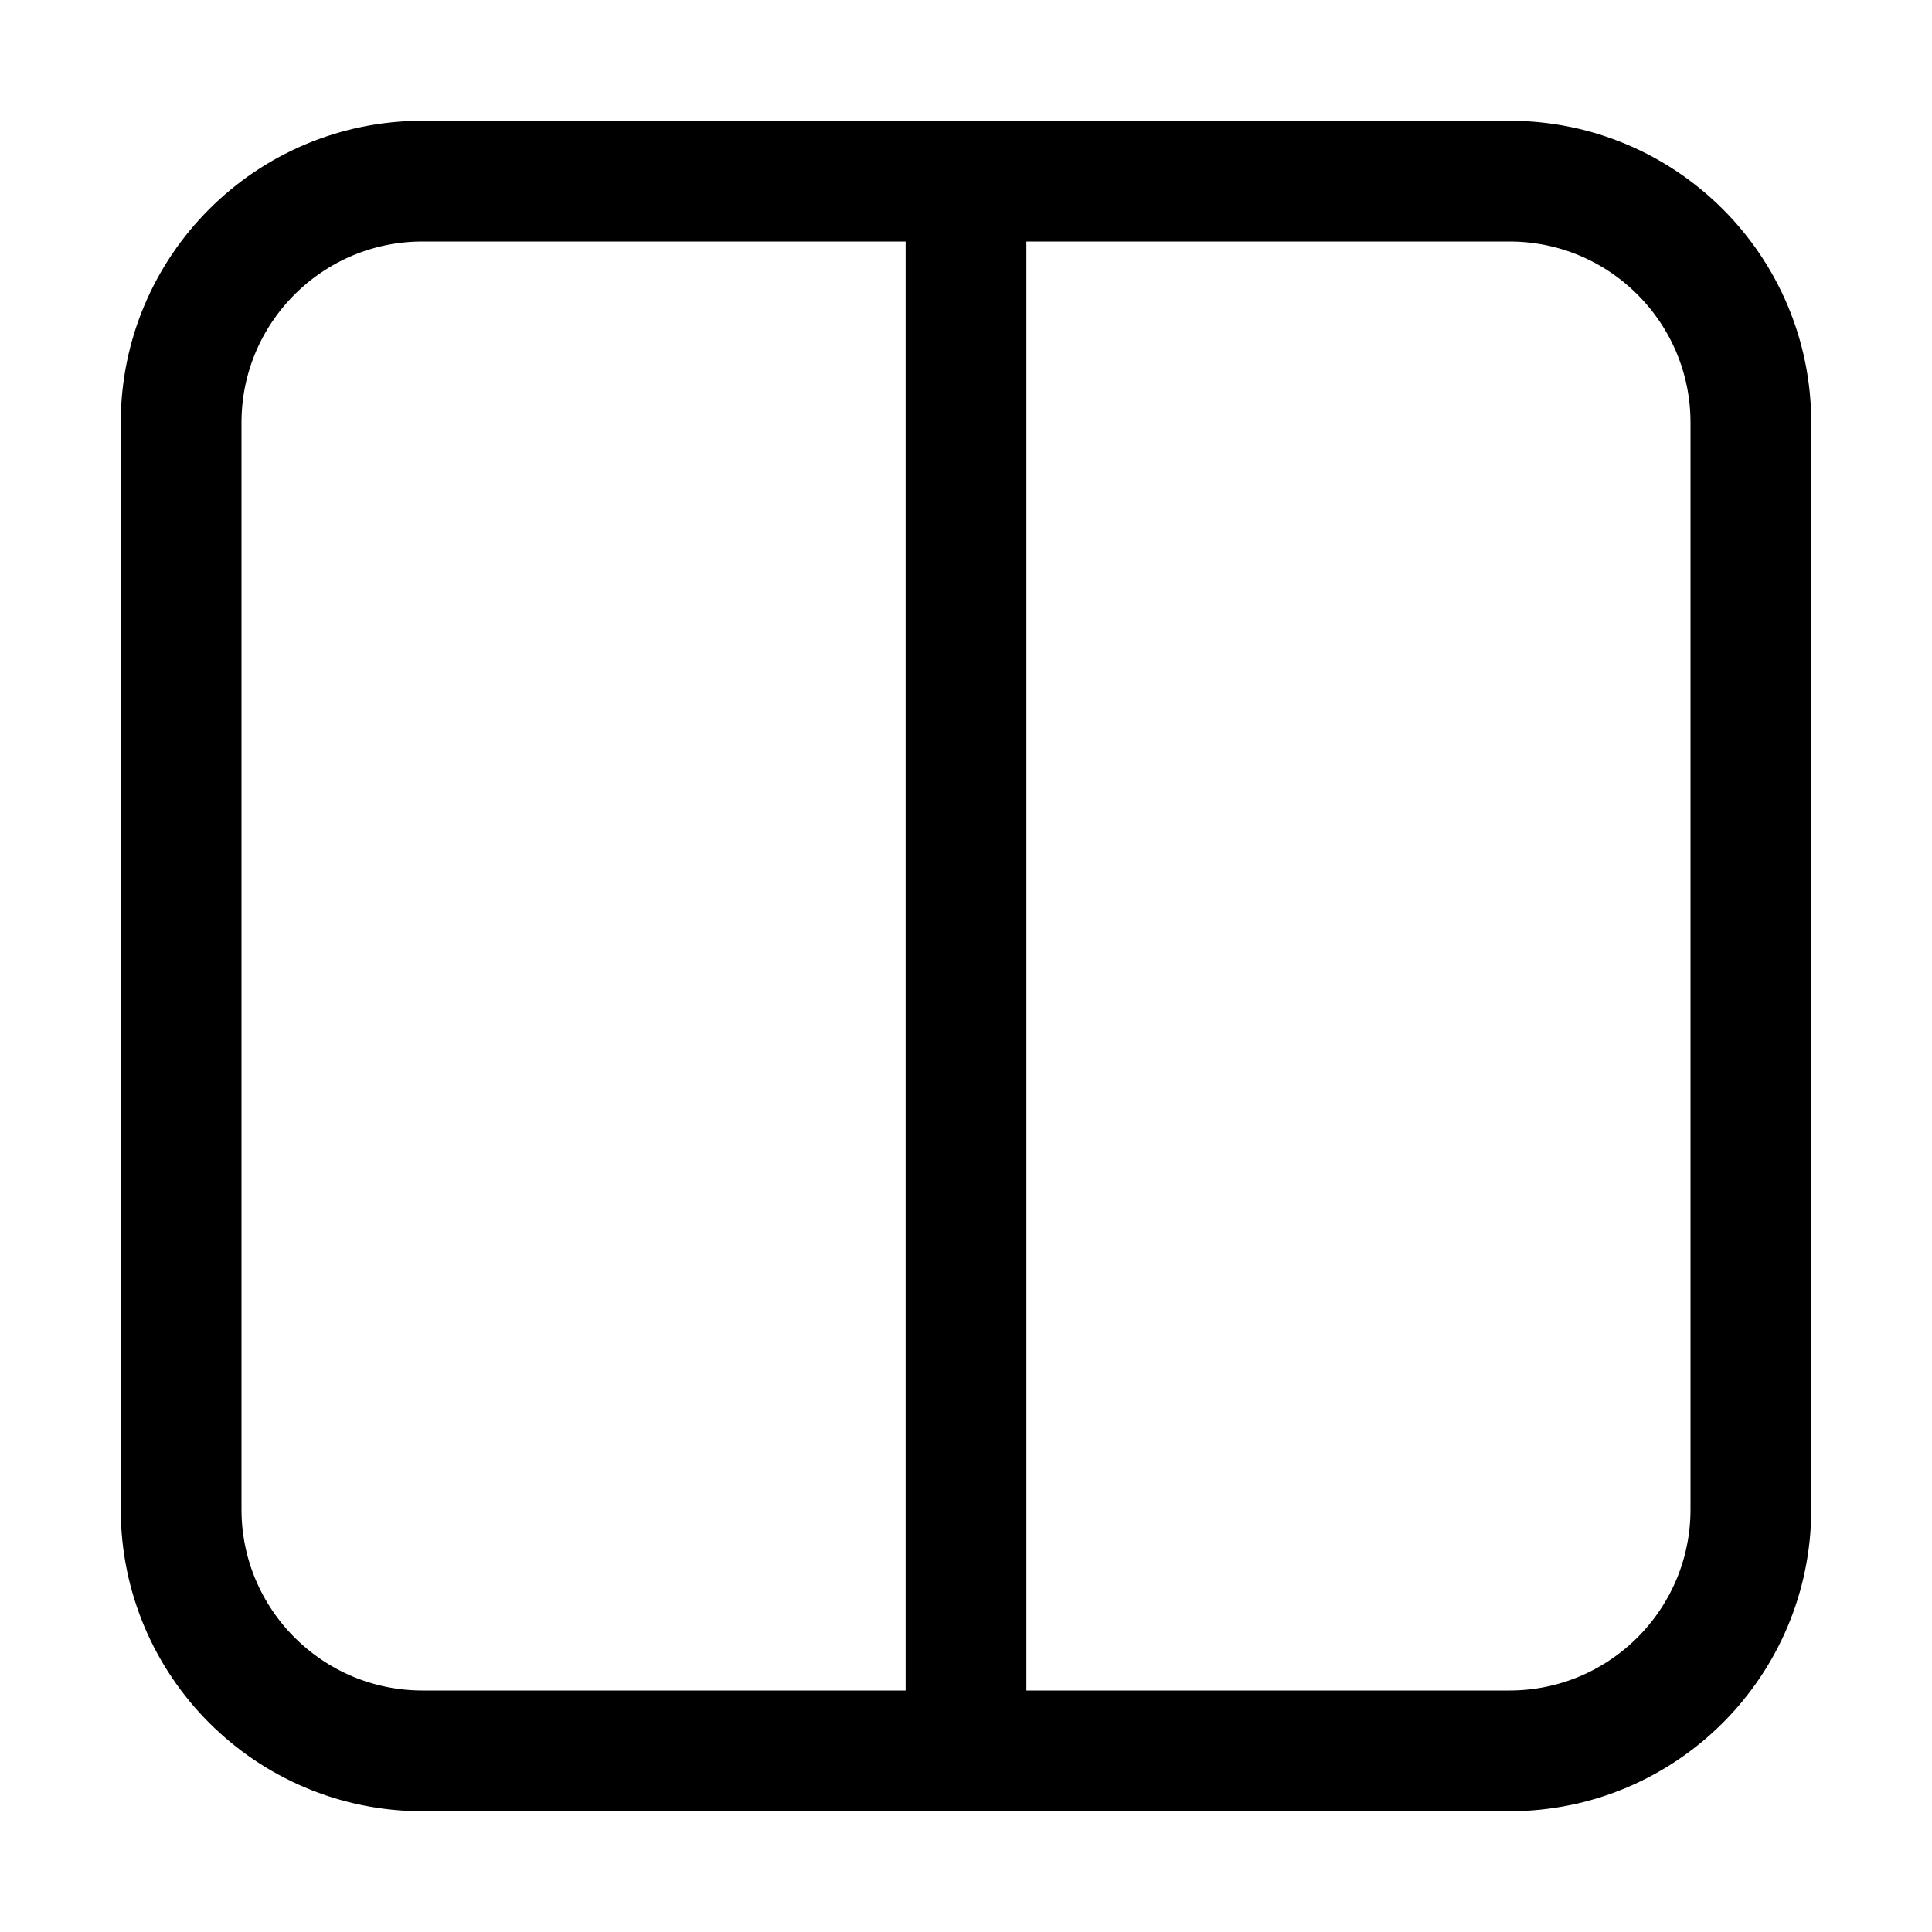
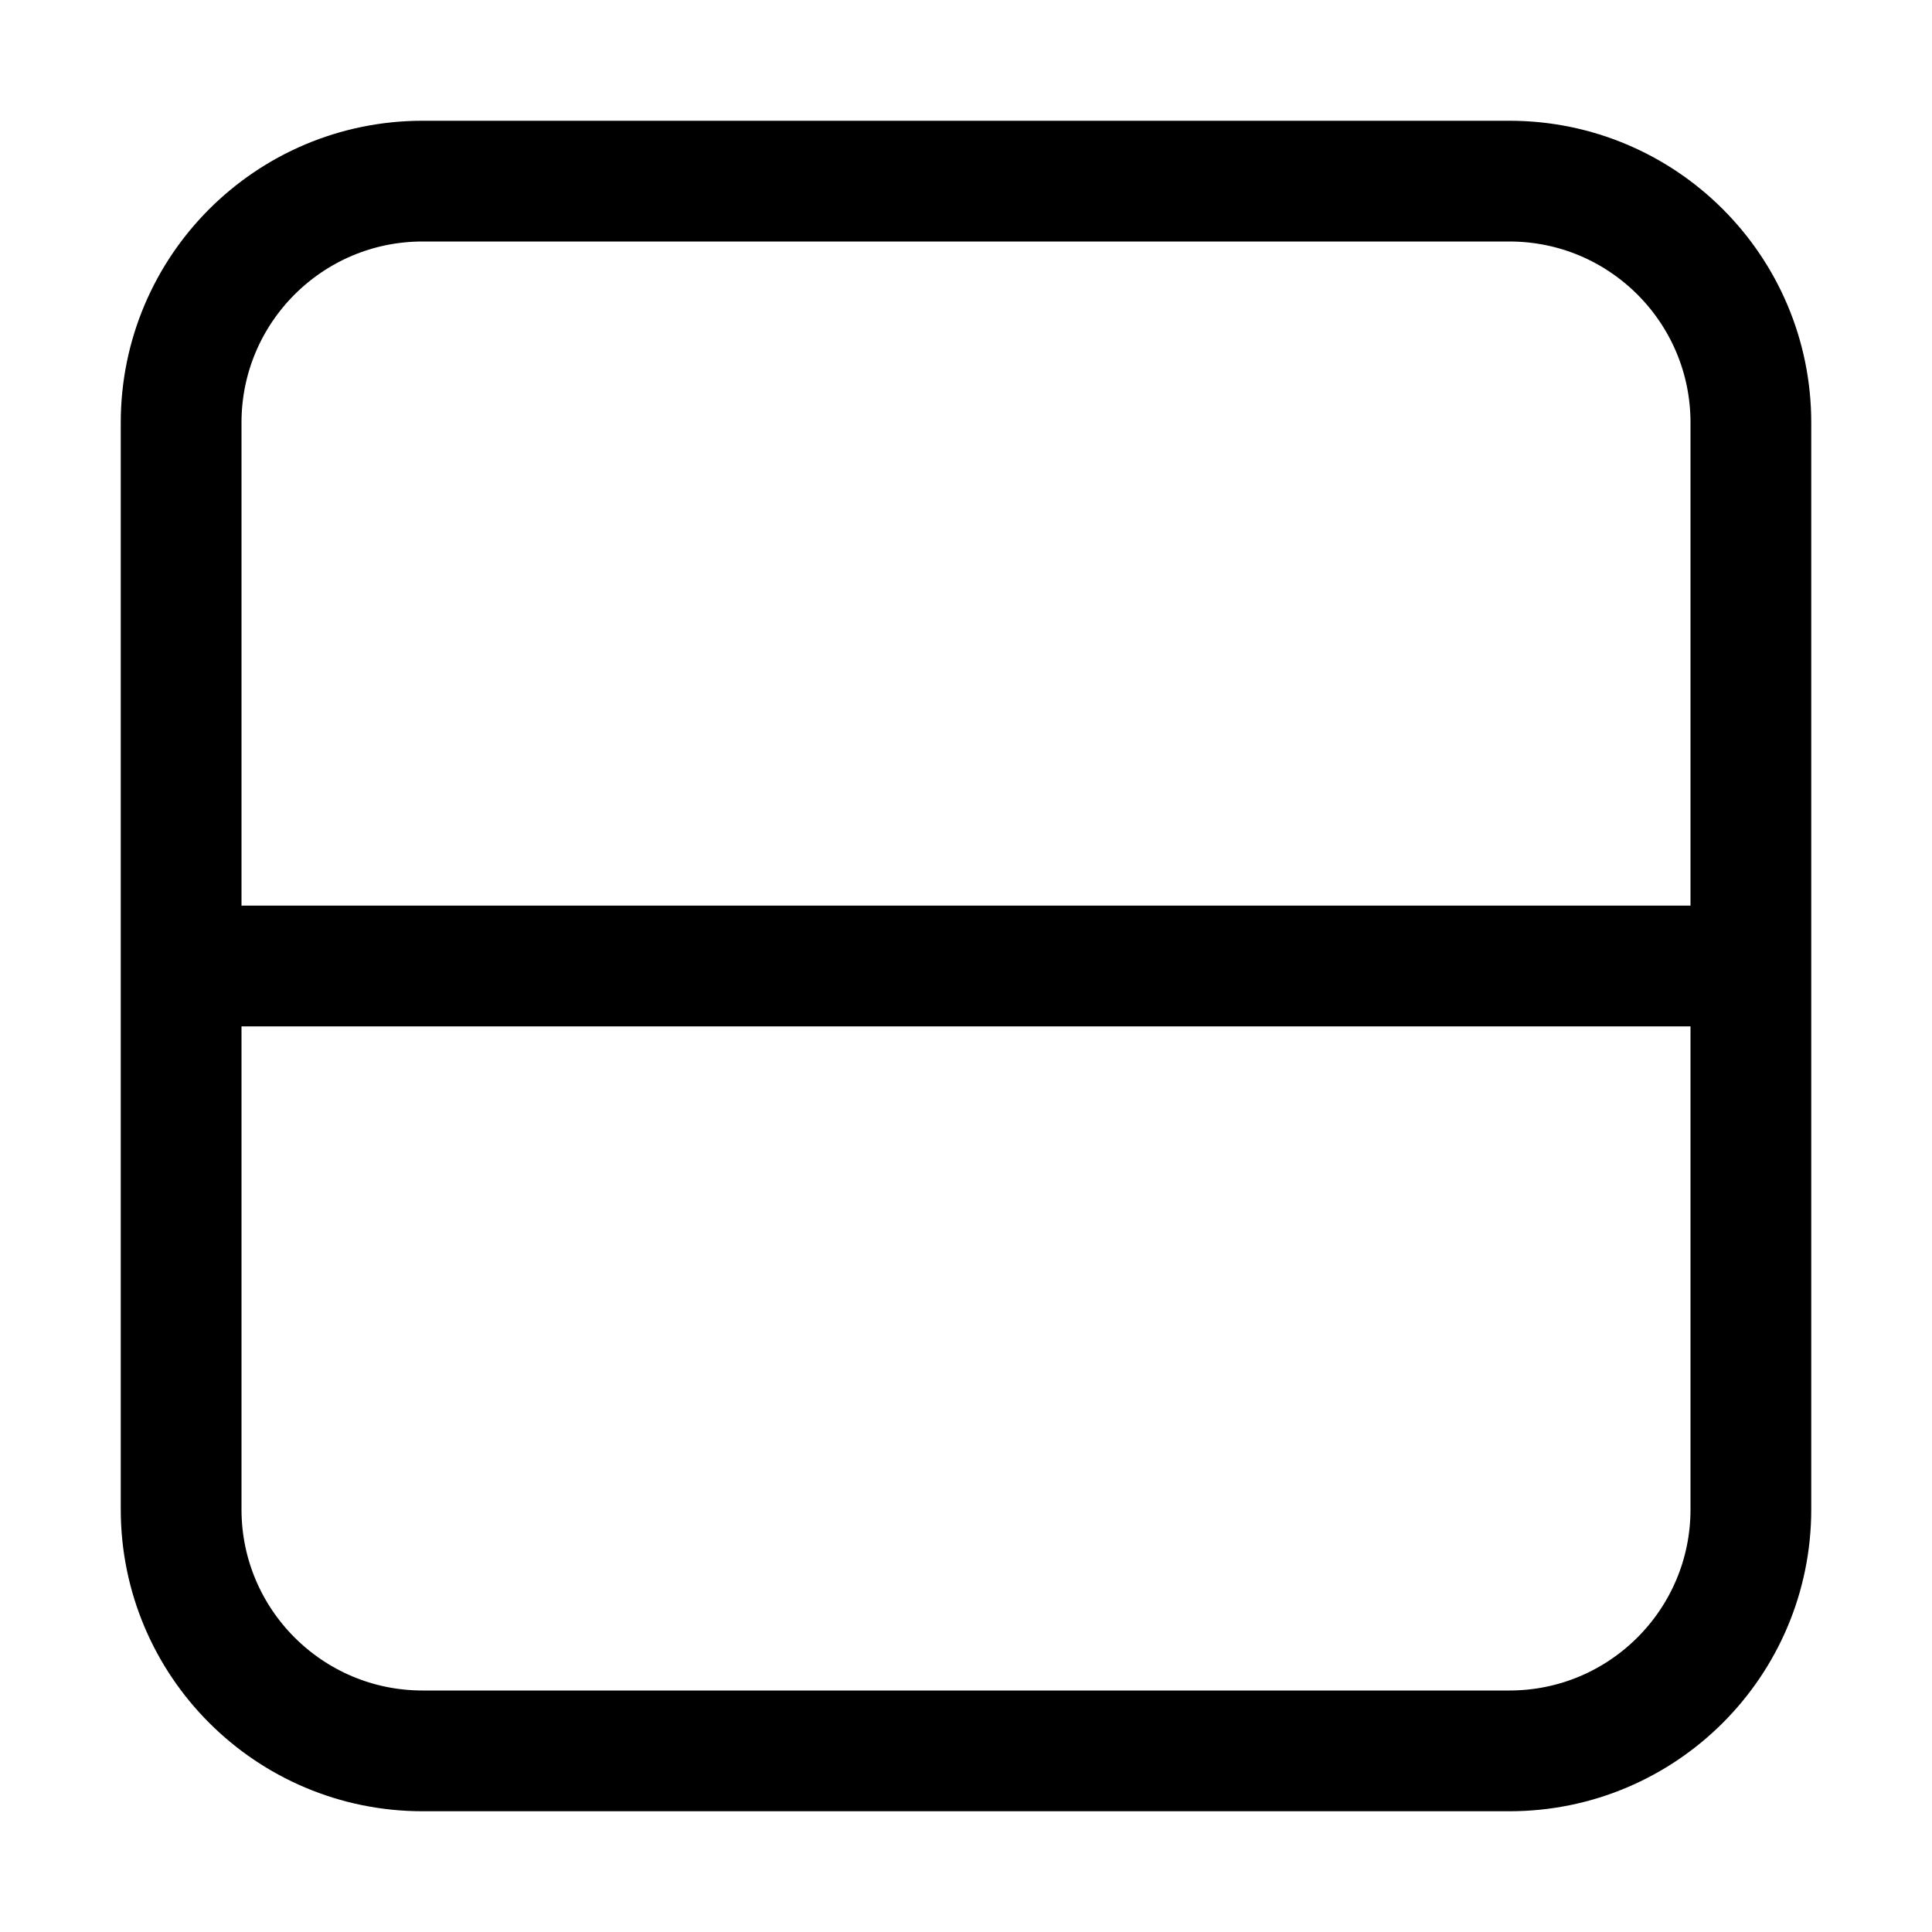
<svg xmlns="http://www.w3.org/2000/svg" fill="none" viewBox="0 0 16 16">
-   <path stroke="#000" stroke-linecap="round" d="M8 1.5v13m0 0h4.5a2 2 0 0 0 2-2v-9a2 2 0 0 0-2-2h-9a2 2 0 0 0-2 2v9a2 2 0 0 0 2 2z" />
+   <path stroke="#000" stroke-linecap="round" d="M14.5 8h-13m0 0v4.5a2 2 0 0 0 2 2h9a2 2 0 0 0 2-2v-9a2 2 0 0 0-2-2h-9a2 2 0 0 0-2 2z" />
</svg>
